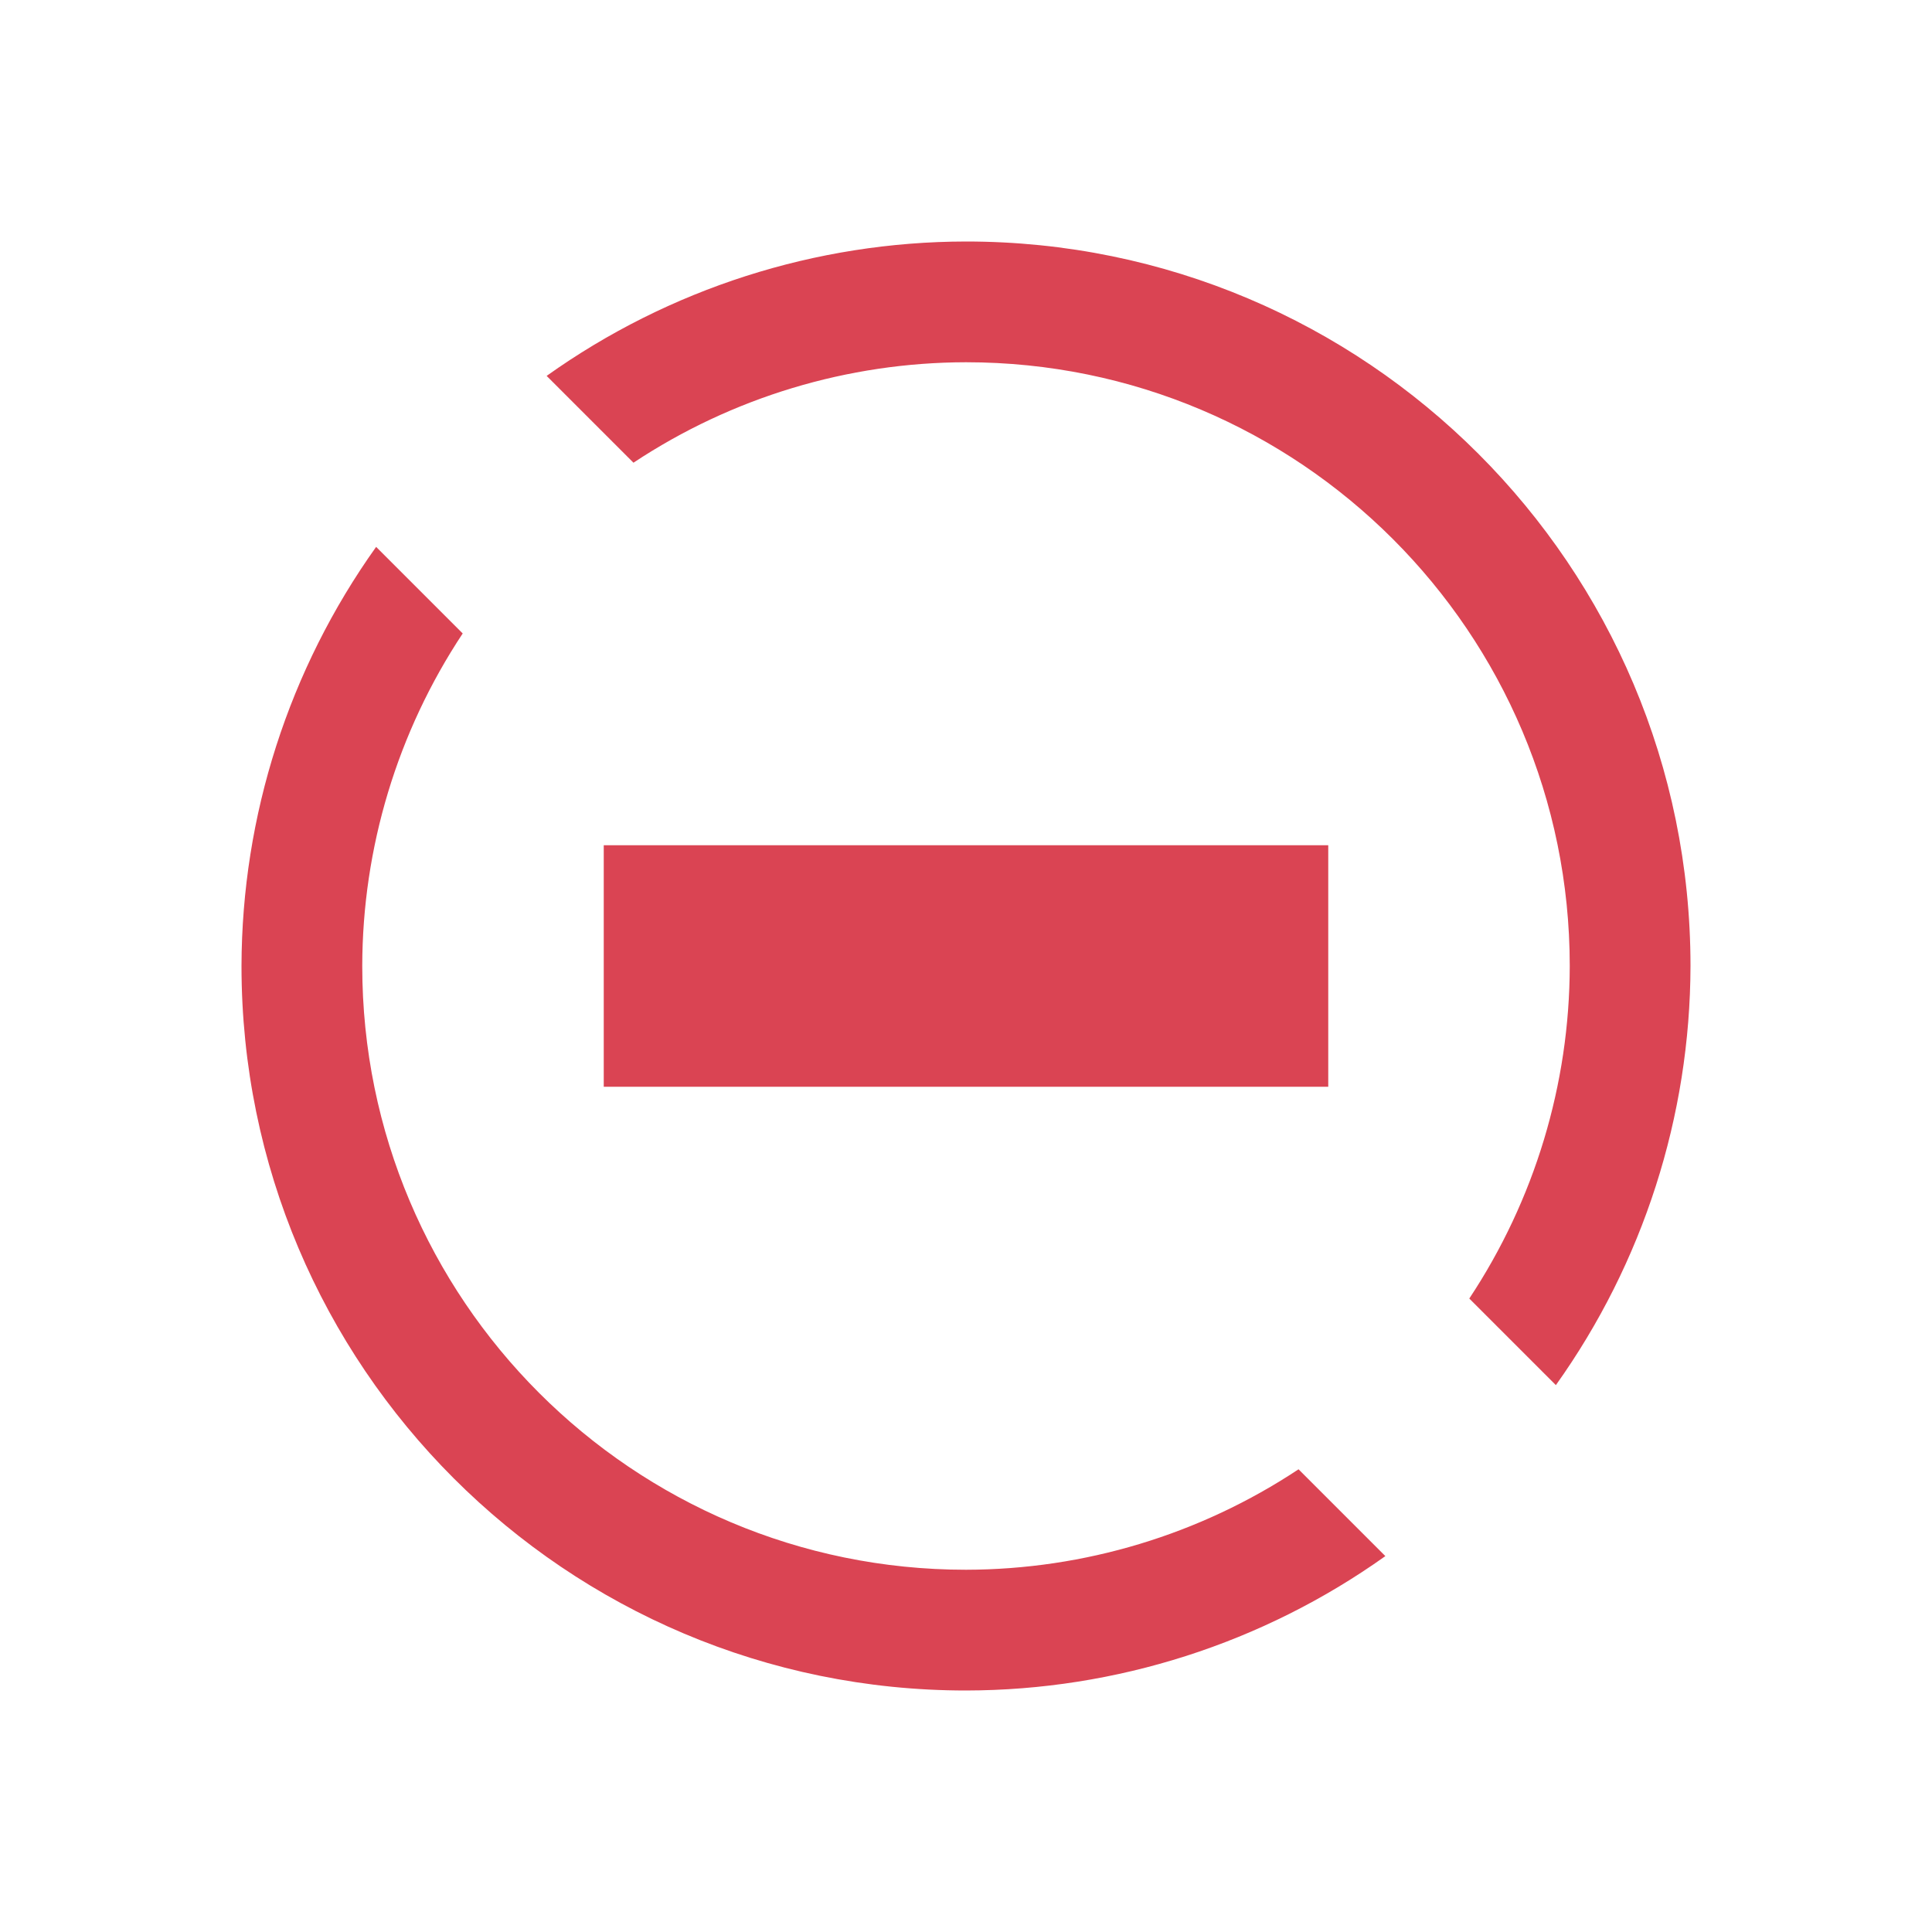
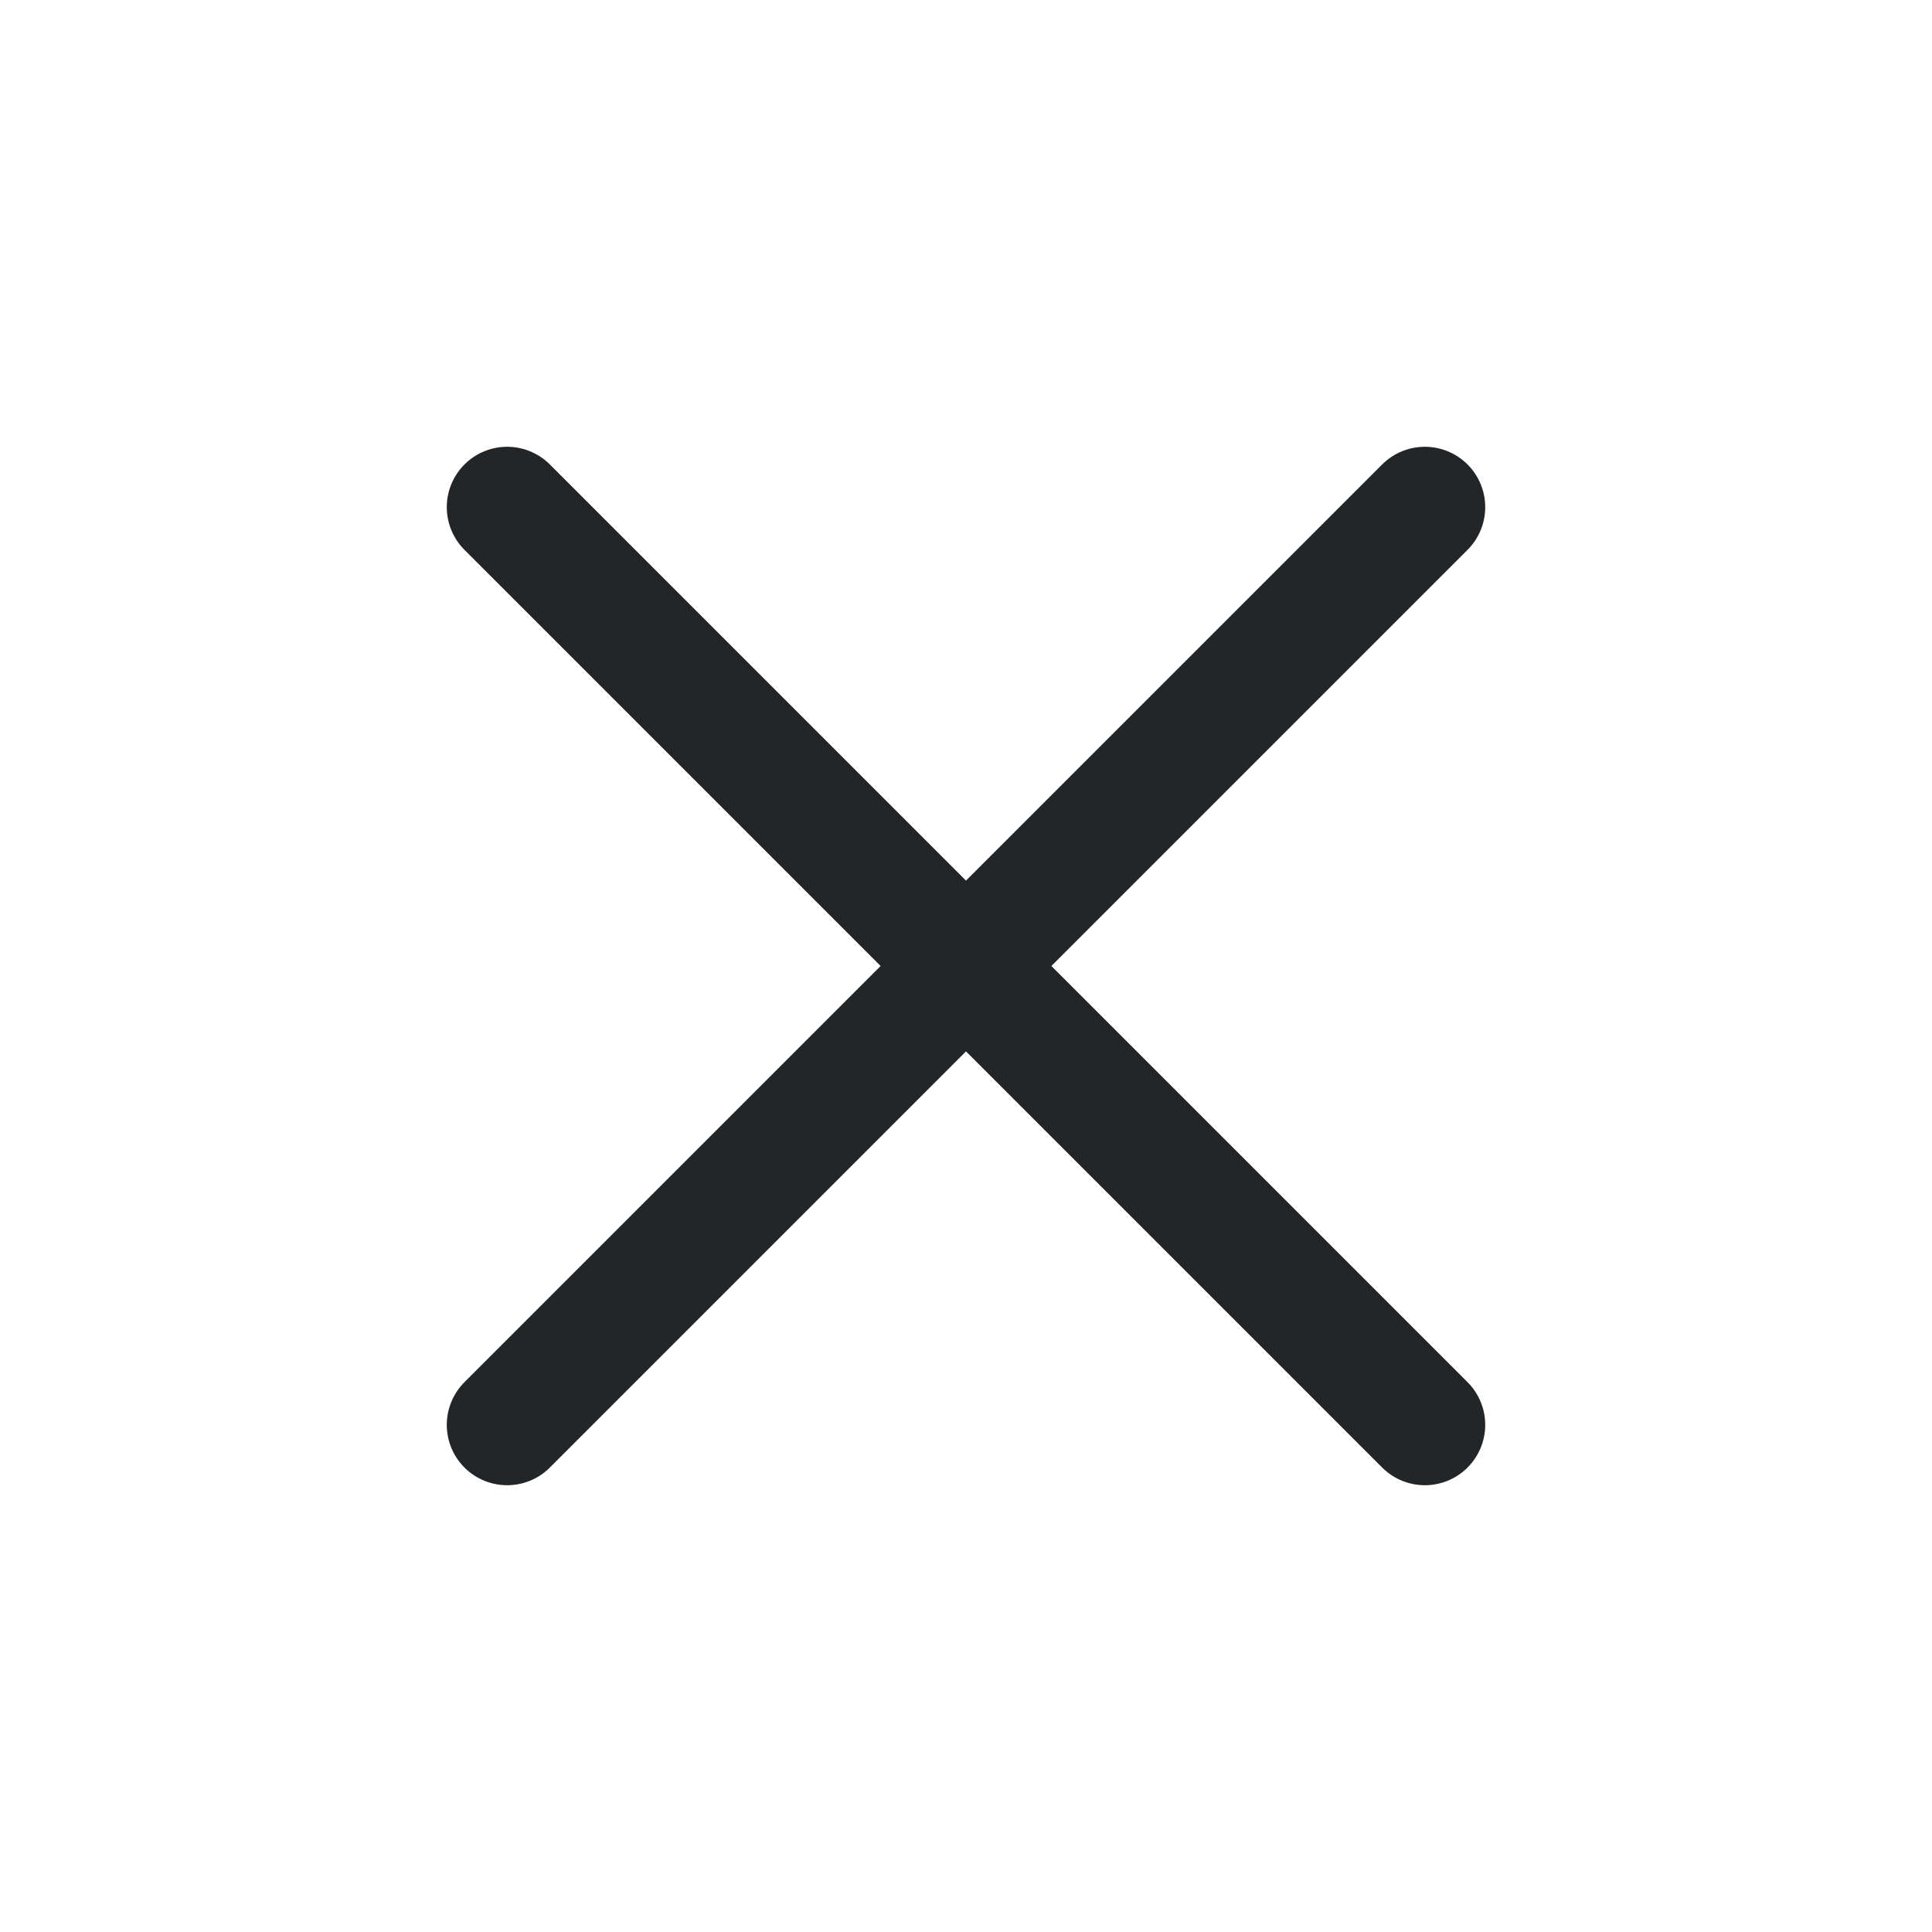
- <svg xmlns="http://www.w3.org/2000/svg" viewBox="0 0 16 16">
-   <defs id="defs3051">
-     <style type="text/css" id="current-color-scheme">
-       .ColorScheme-Text {
-         color:#232629;
-       }
-       .ColorScheme-NegativeText {
-         color:#da4453;
-       }
-       </style>
-   </defs>
-   <path style="fill:currentColor;fill-opacity:1;stroke:none" class="ColorScheme-NegativeText" d="M 8 2 A 6 6 0 0 0 4.527 3.113 L 5.246 3.832 A 5 5 0 0 1 8 3 A 5 5 0 0 1 13 8 A 5 5 0 0 1 12.168 10.754 L 12.885 11.471 A 6 6 0 0 0 14 8 A 6 6 0 0 0 8 2 z M 3.115 4.529 A 6 6 0 0 0 2 8 A 6 6 0 0 0 8 14 A 6 6 0 0 0 11.473 12.887 L 10.754 12.168 A 5 5 0 0 1 8 13 A 5 5 0 0 1 3 8 A 5 5 0 0 1 3.832 5.246 L 3.115 4.529 z M 5 7 L 5 9 L 11 9 L 11 7 L 5 7 z " />
+ <svg xmlns="http://www.w3.org/2000/svg" height="16" viewBox="0 0 16 16" width="16">
+   <g fill="none" stroke="#232629" stroke-width="1" stroke-linecap="round">
+     <path d="m 4.2 4.2 l 7.6 7.6 m -7.6 0 l 7.6 -7.6" />
+   </g>
</svg>
